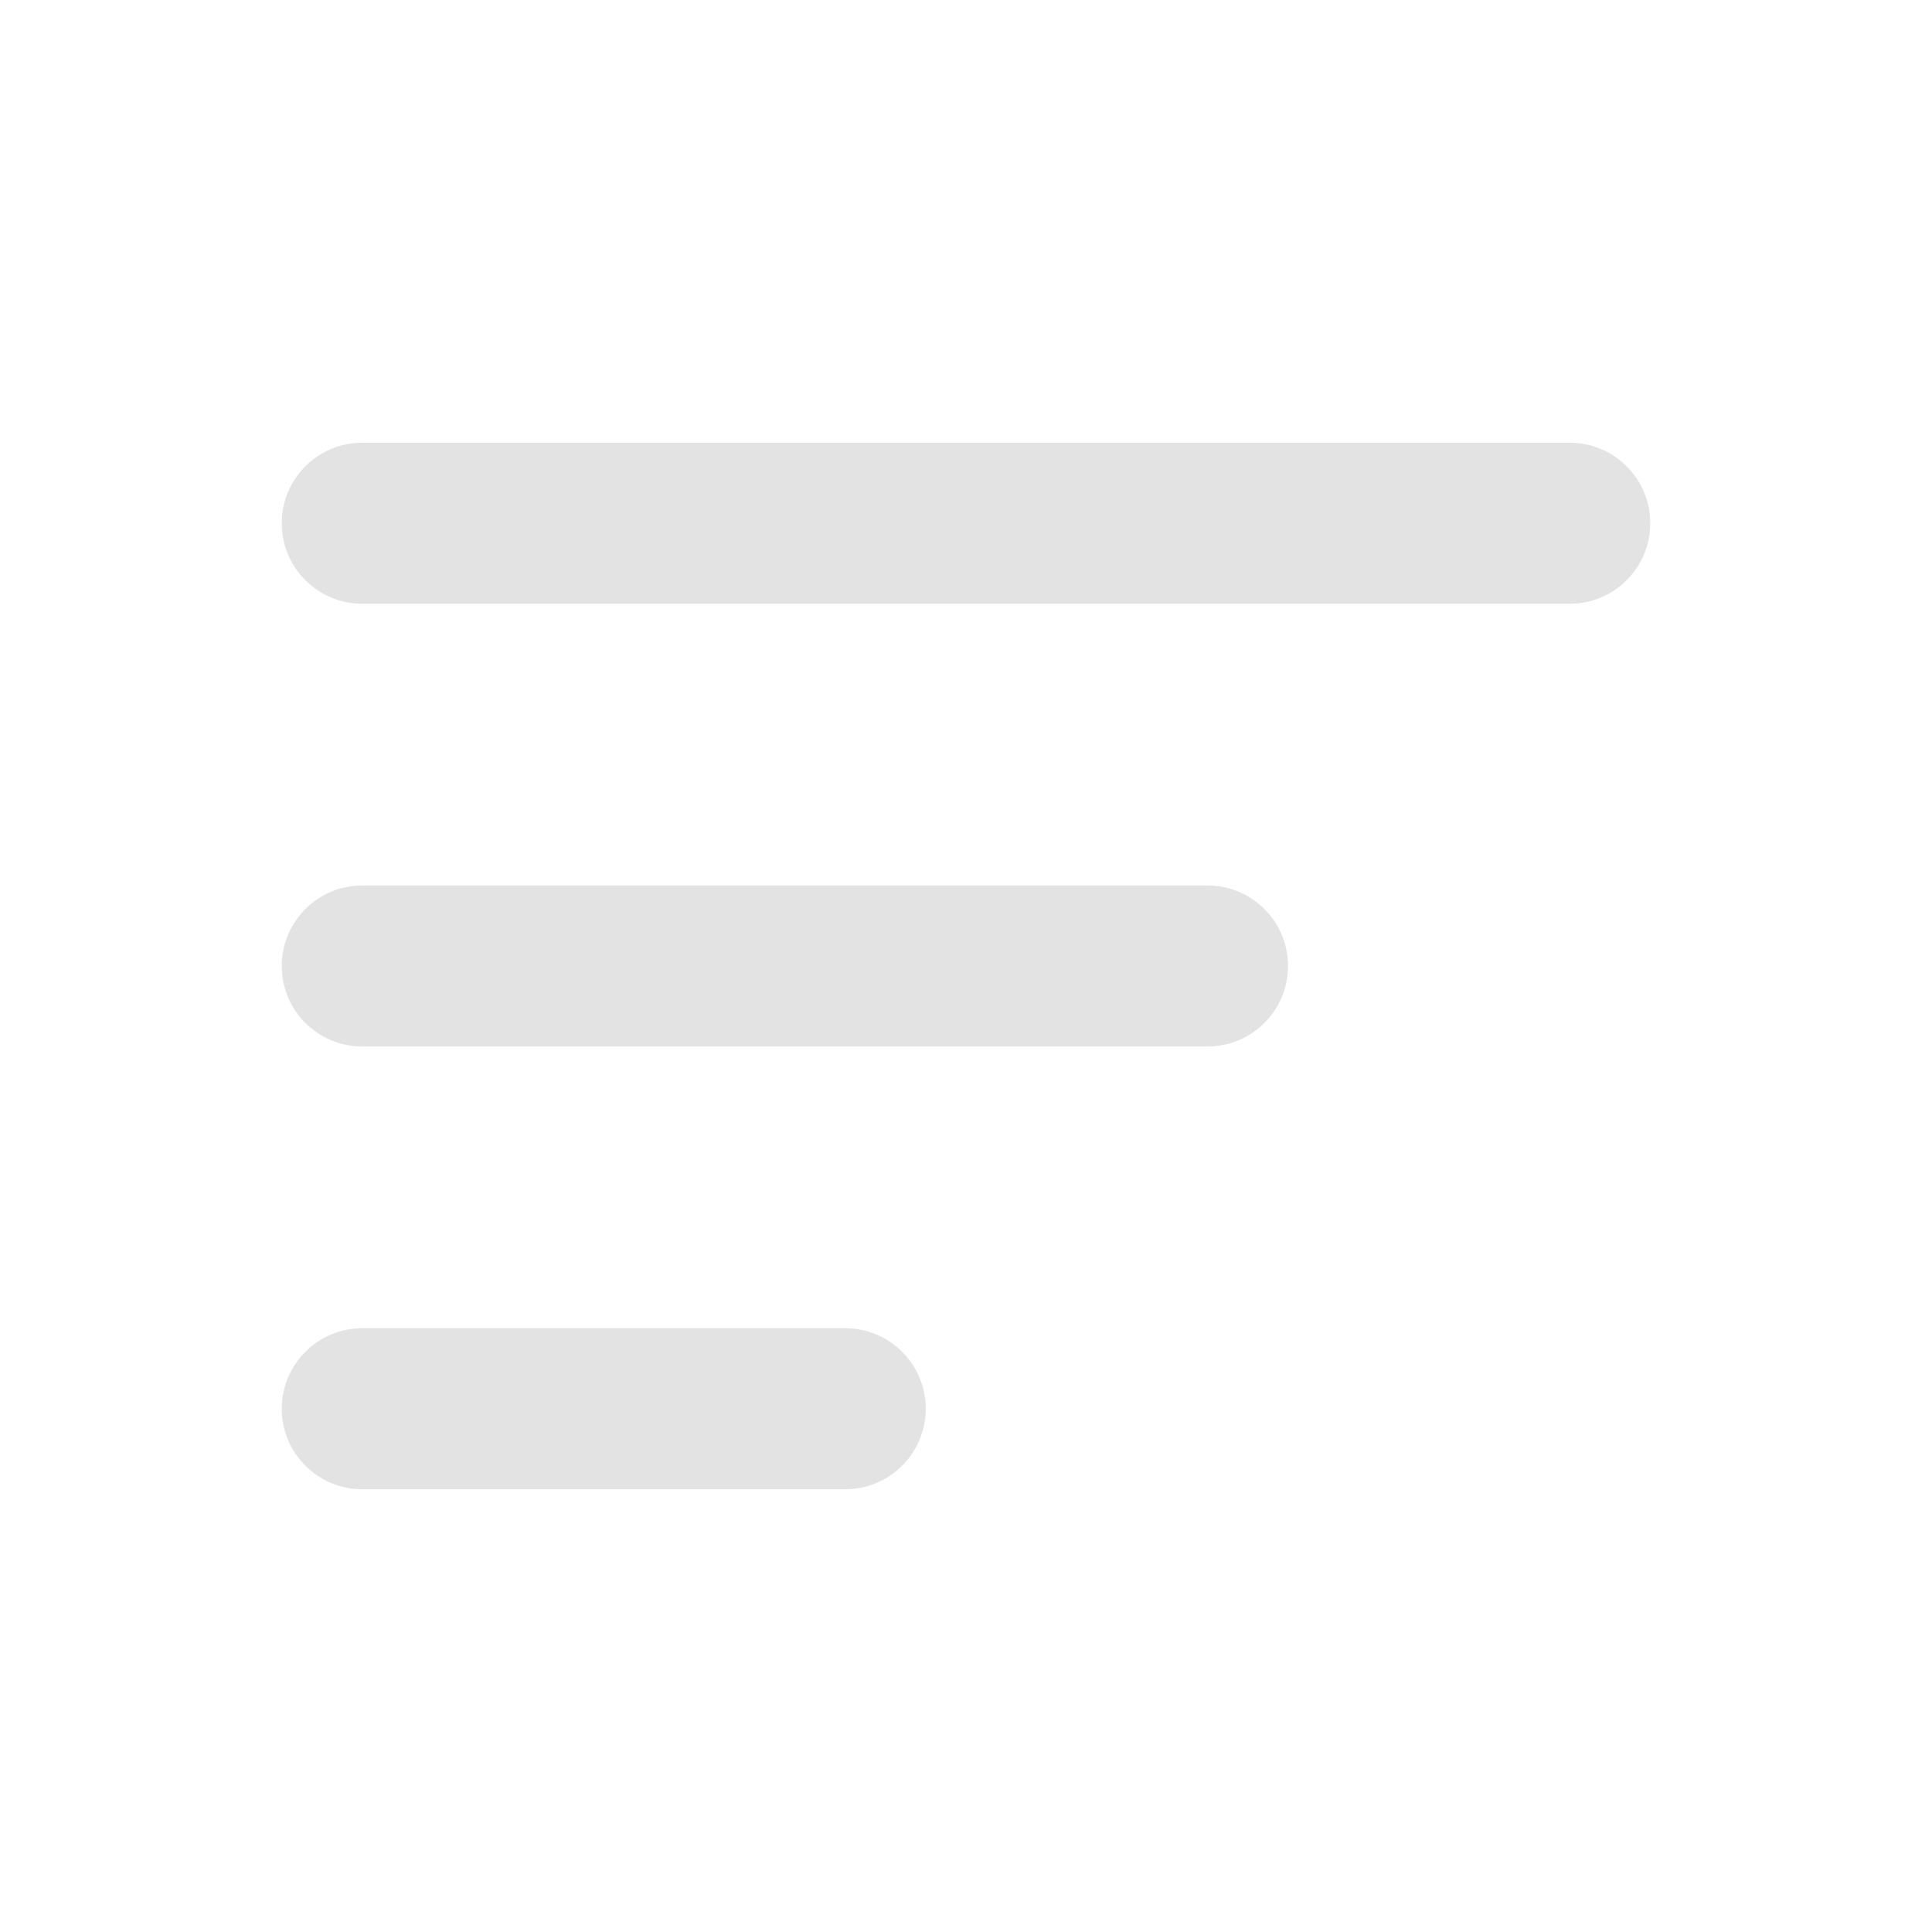
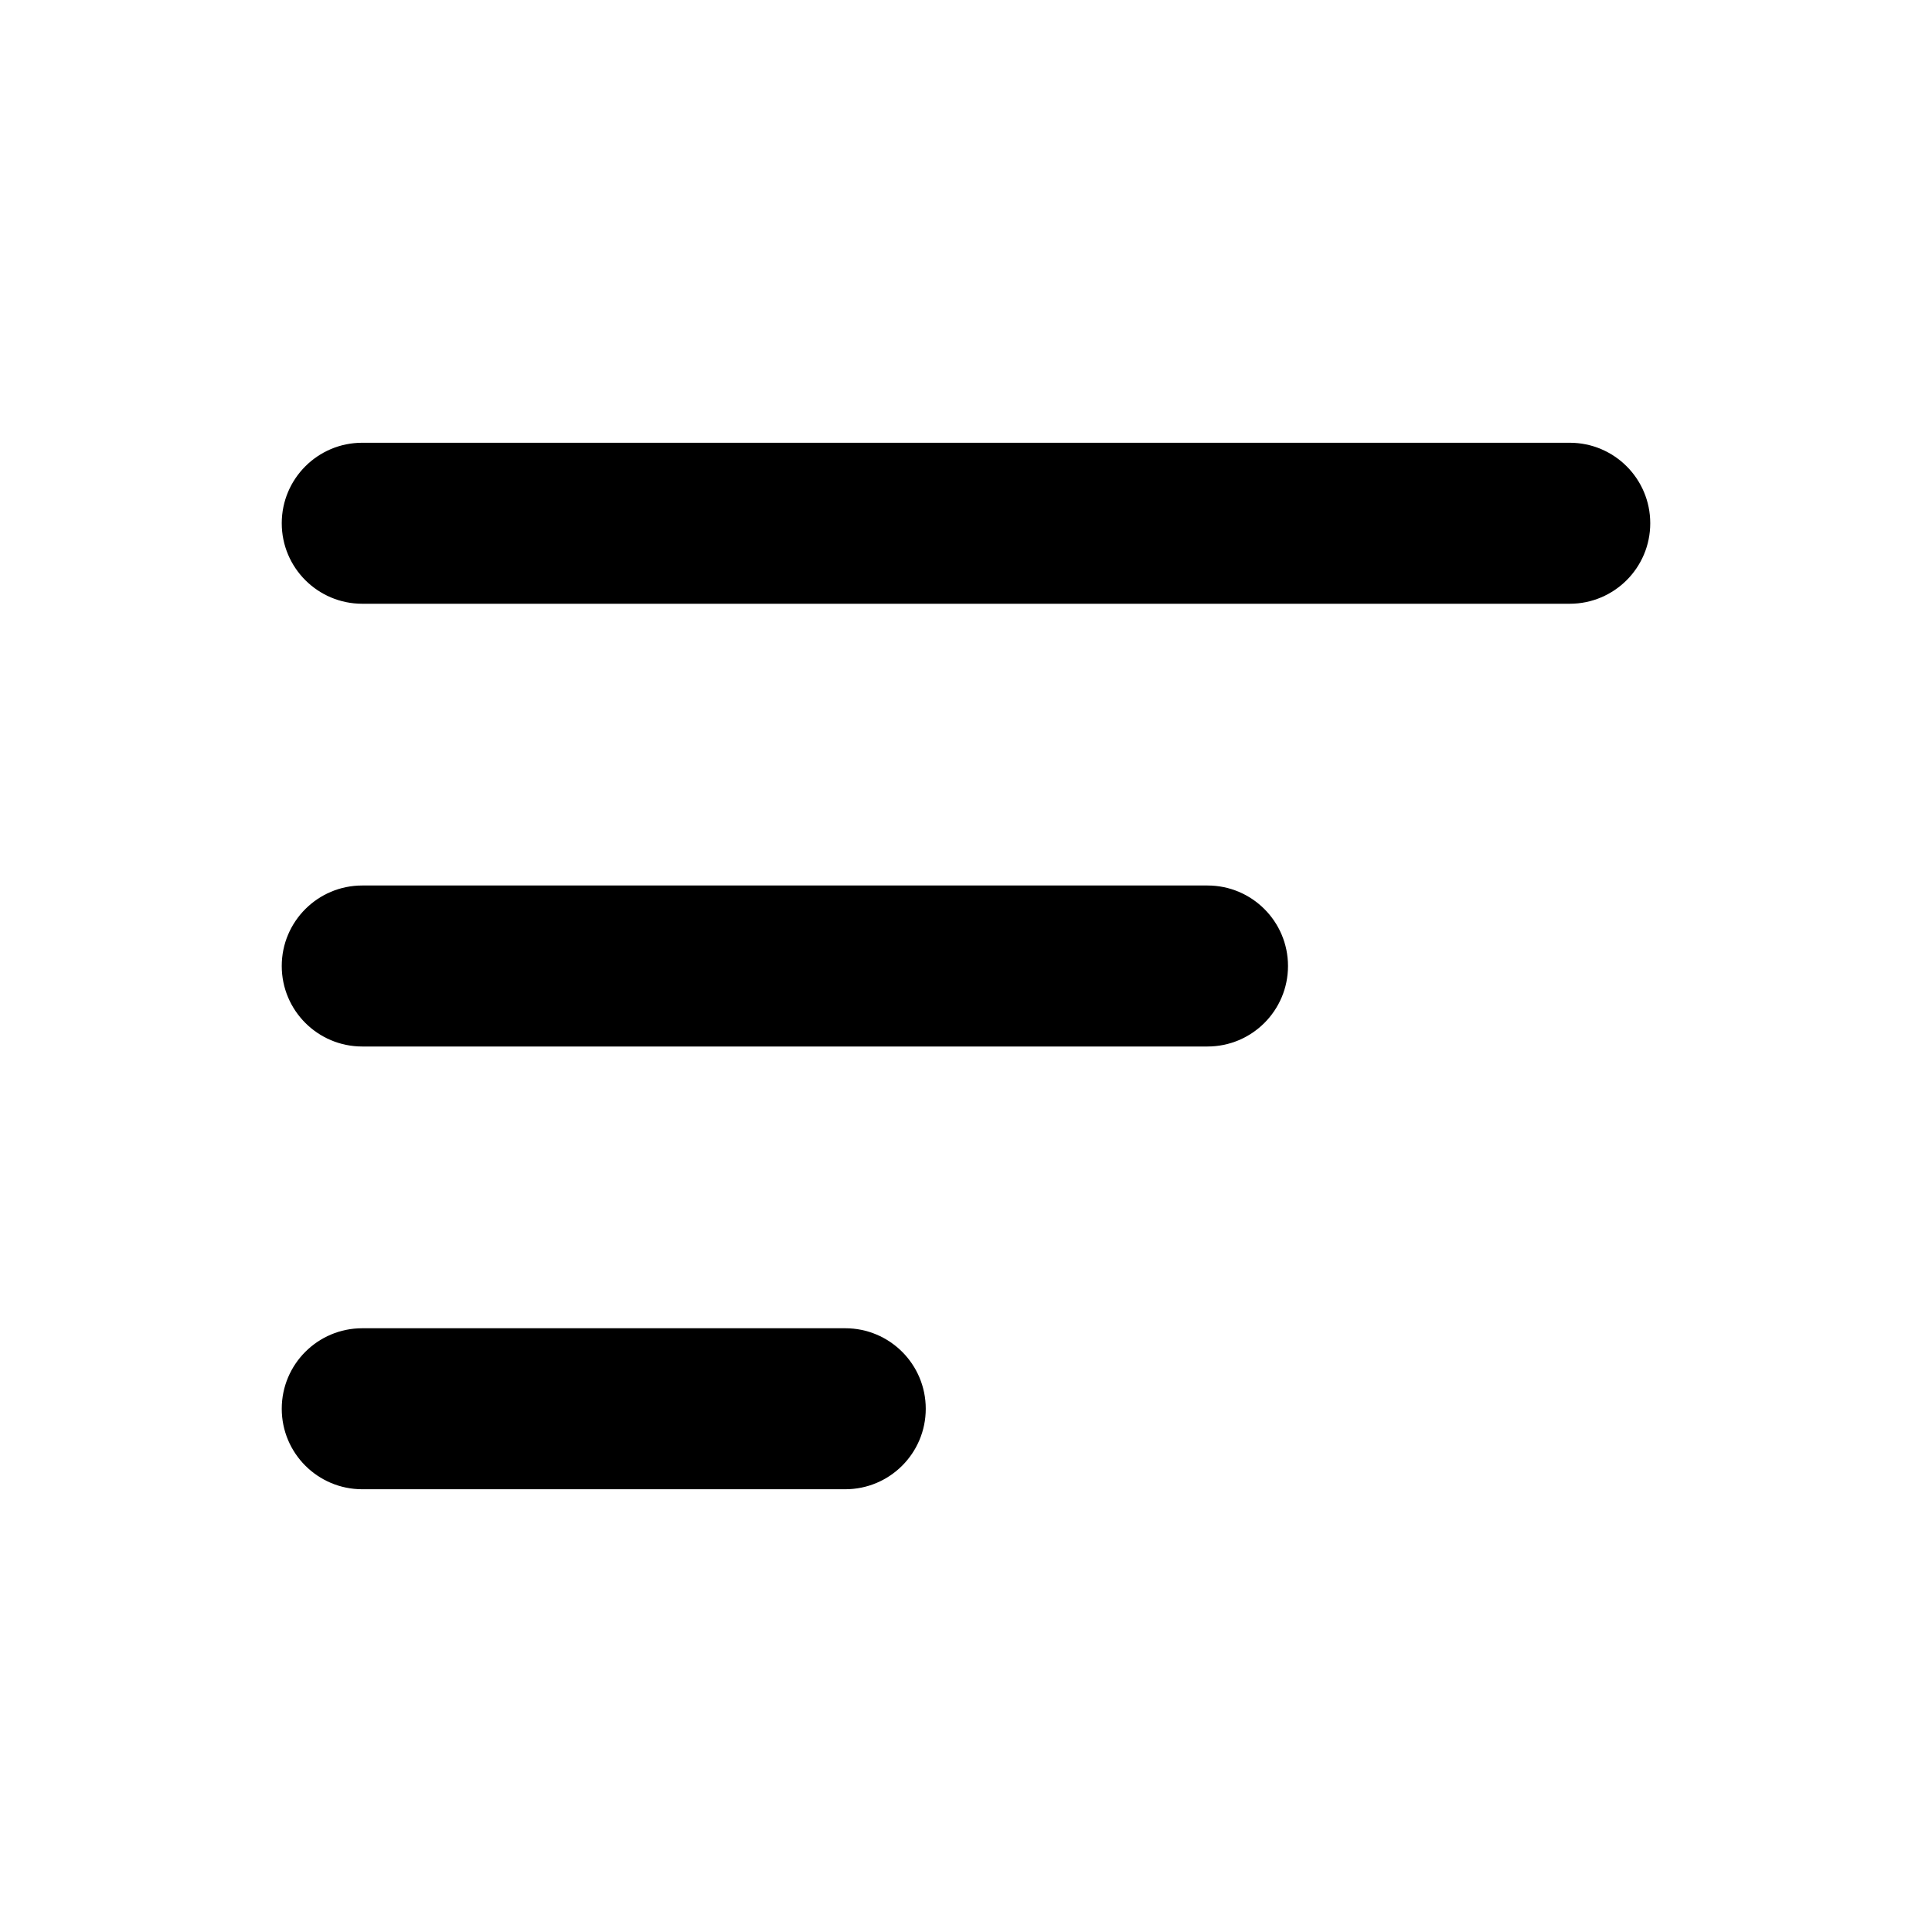
- <svg xmlns="http://www.w3.org/2000/svg" height="24px" viewBox="0 -960 960 960" width="24px" fill="#e3e3e3">
+ <svg xmlns="http://www.w3.org/2000/svg" height="24px" viewBox="0 -960 960 960" width="24px" fill="currentColor">
  <rect x="140" y="-740" width="680" height="80" rx="40" />
  <rect x="140" y="-520" width="500" height="80" rx="40" />
  <rect x="140" y="-300" width="320" height="80" rx="40" />
</svg>
